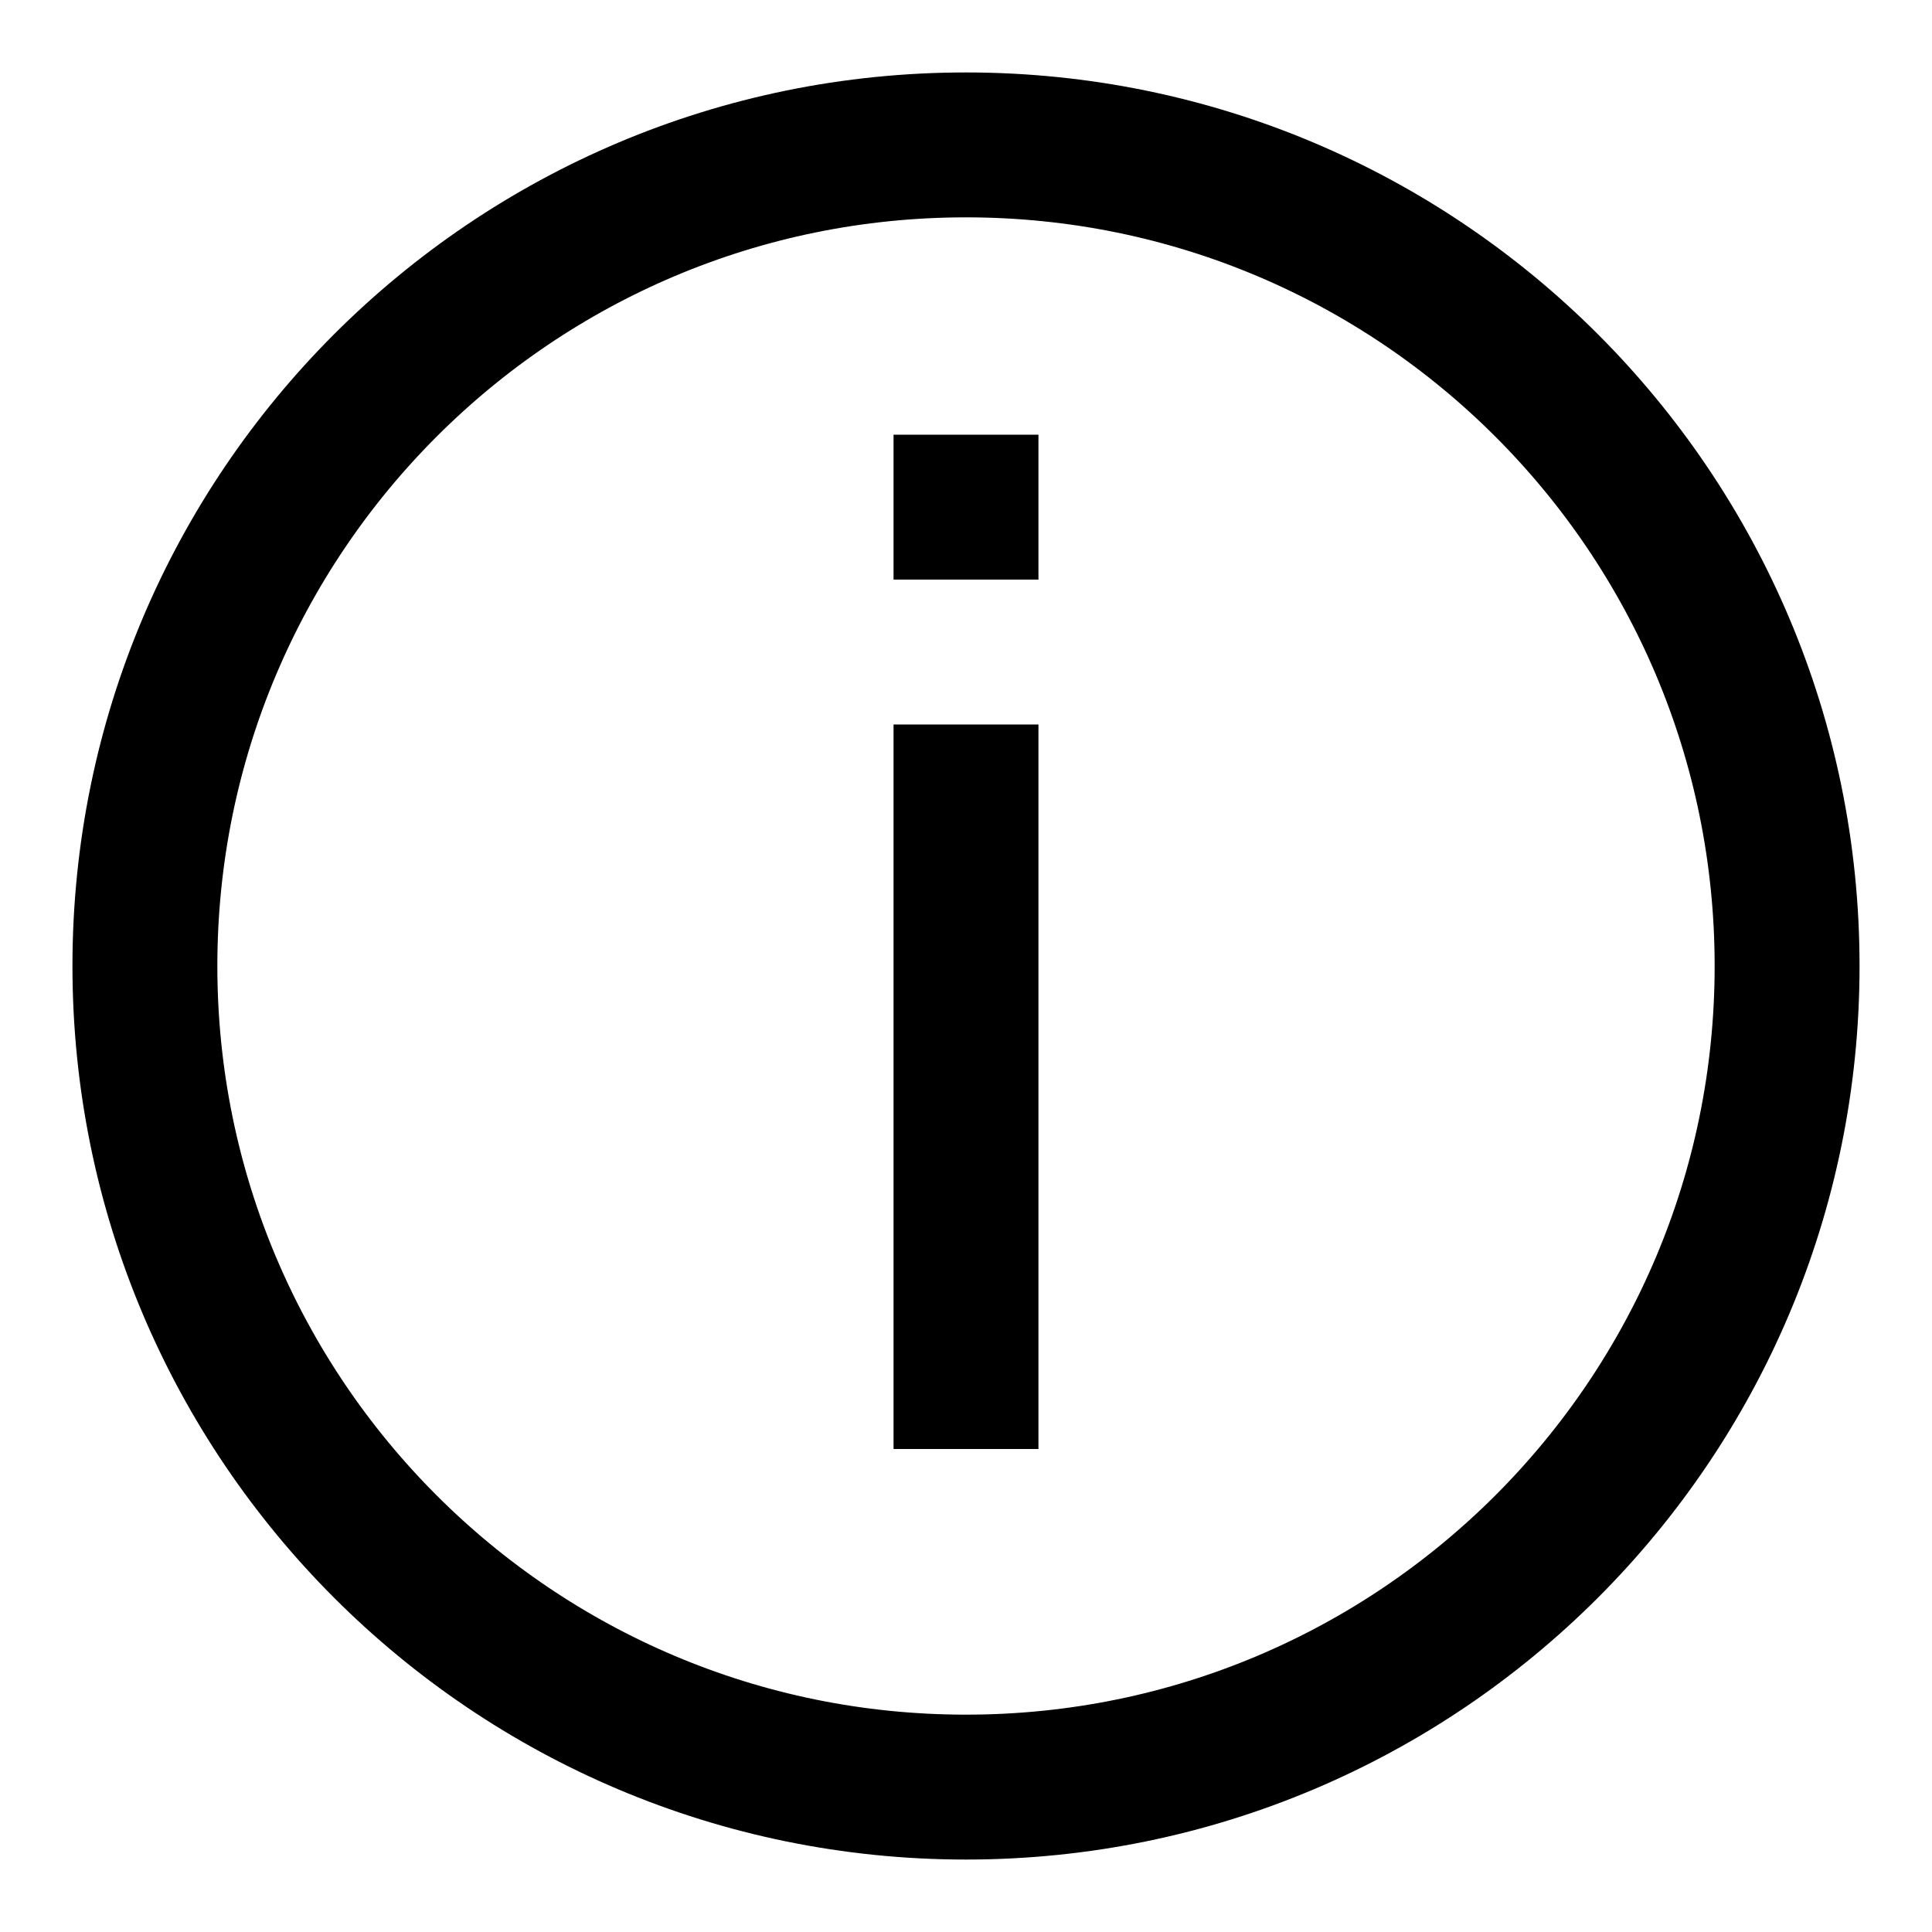
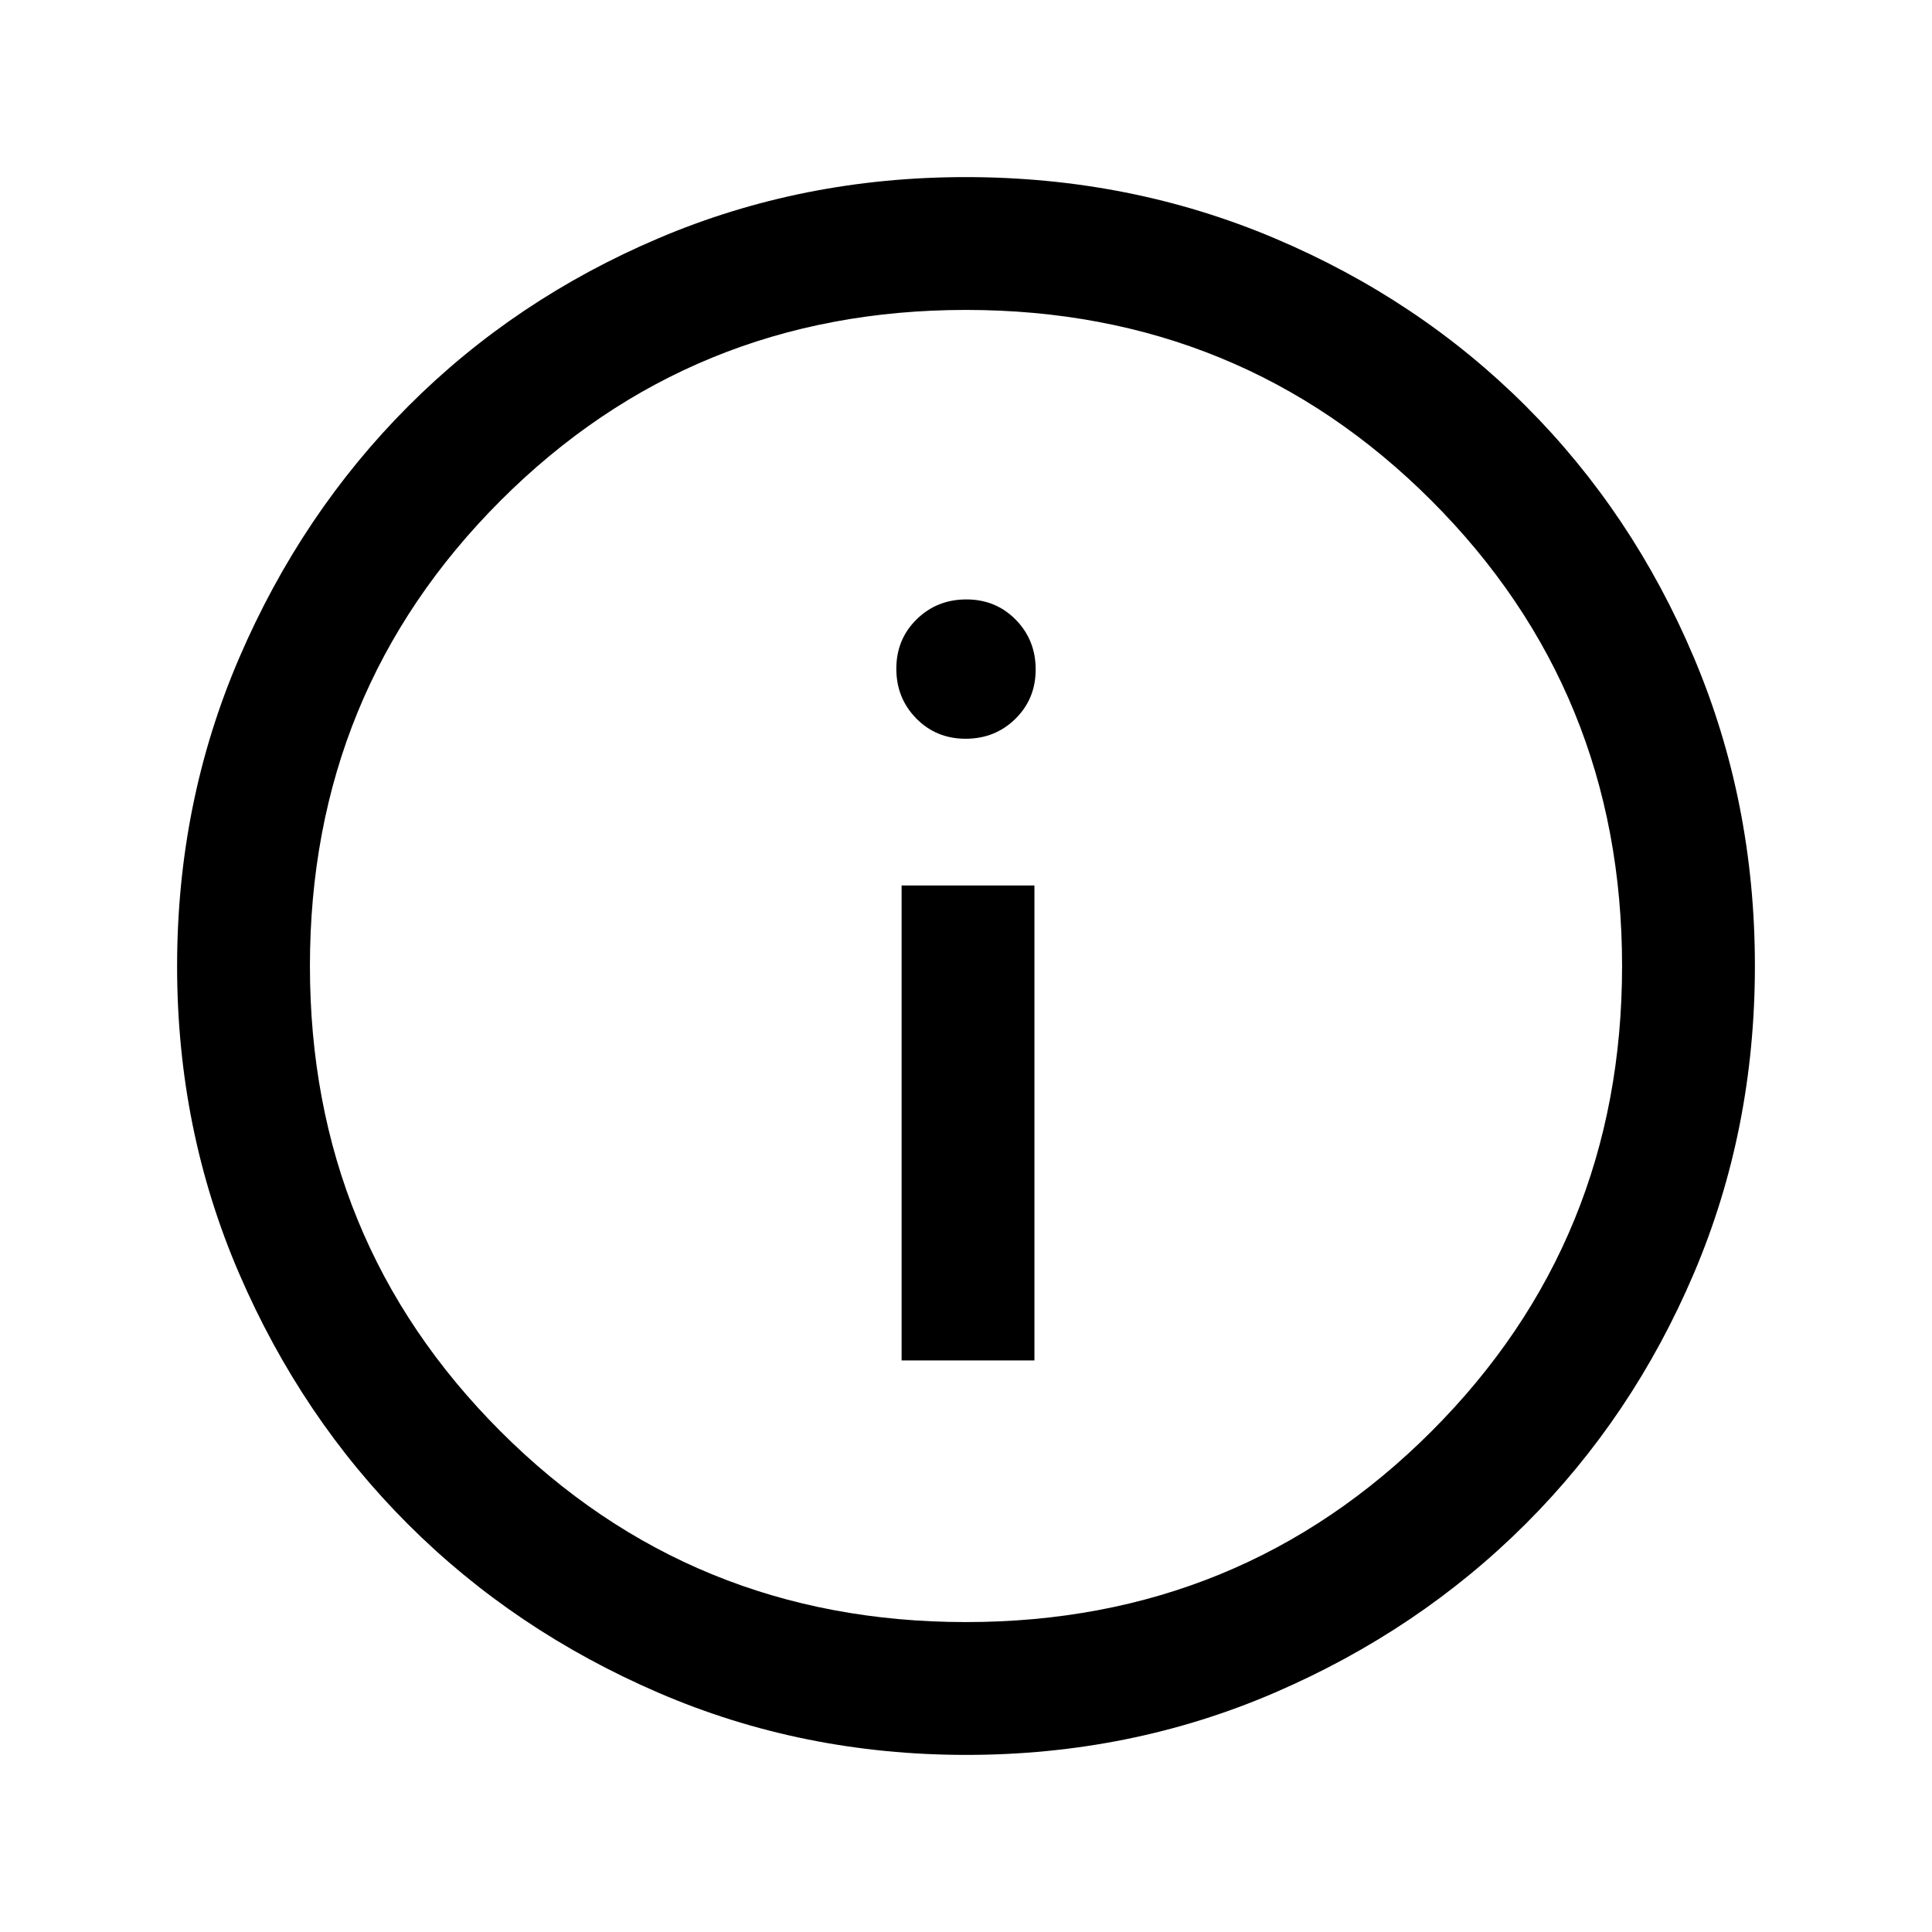
- <svg xmlns="http://www.w3.org/2000/svg" version="1.1" width="48" height="48" viewBox="4 4 40 40" enable-background="new 0 0 24.00 24.00" xml:space="preserve" id="svg4">
-   <defs id="defs8" />
-   <circle style="fill:none;stroke:#000000;stroke-width:3;stroke-opacity:1" id="path929" cx="24" cy="24" r="17" />
-   <path style="fill:none;stroke:#000000;stroke-width:3;stroke-linecap:butt;stroke-linejoin:miter;stroke-opacity:1" d="M 24,34 V 19" id="path840" />
-   <path style="fill:none;stroke:#000000;stroke-width:3;stroke-linecap:butt;stroke-linejoin:miter;stroke-opacity:1" d="M 24,16 V 13" id="path850" />
+ <svg xmlns="http://www.w3.org/2000/svg" height="24px" viewBox="0 -960 960 960" width="24px" fill="#000000">
+   <path d="M448-284h66v-236h-66v236Zm31.82-308.92q14.64 0 24.72-9.9 10.08-9.91 10.08-24.54 0-14.64-9.91-24.72-9.9-10.07-24.53-10.07-14.64 0-24.72 9.9-10.08 9.9-10.08 24.54 0 14.63 9.91 24.71 9.9 10.08 24.53 10.08ZM480.13-88q-81.31 0-152.89-30.86-71.57-30.86-124.52-83.76-52.95-52.9-83.83-124.42Q88-398.55 88-479.87q0-81.56 30.92-153.37 30.92-71.8 83.92-124.91 53-53.12 124.42-83.48Q398.67-872 479.87-872q81.55 0 153.35 30.34 71.79 30.34 124.92 83.42 53.13 53.08 83.49 124.84Q872-561.64 872-480.05q0 81.59-30.34 152.83-30.34 71.23-83.41 124.28-53.07 53.05-124.81 84Q561.7-88 480.13-88Zm-.13-66q136.51 0 231.26-94.74Q806-343.49 806-480t-94.74-231.26Q616.51-806 480-806t-231.26 94.74Q154-616.51 154-480t94.74 231.26Q343.49-154 480-154Zm0-326Z" />
</svg>
